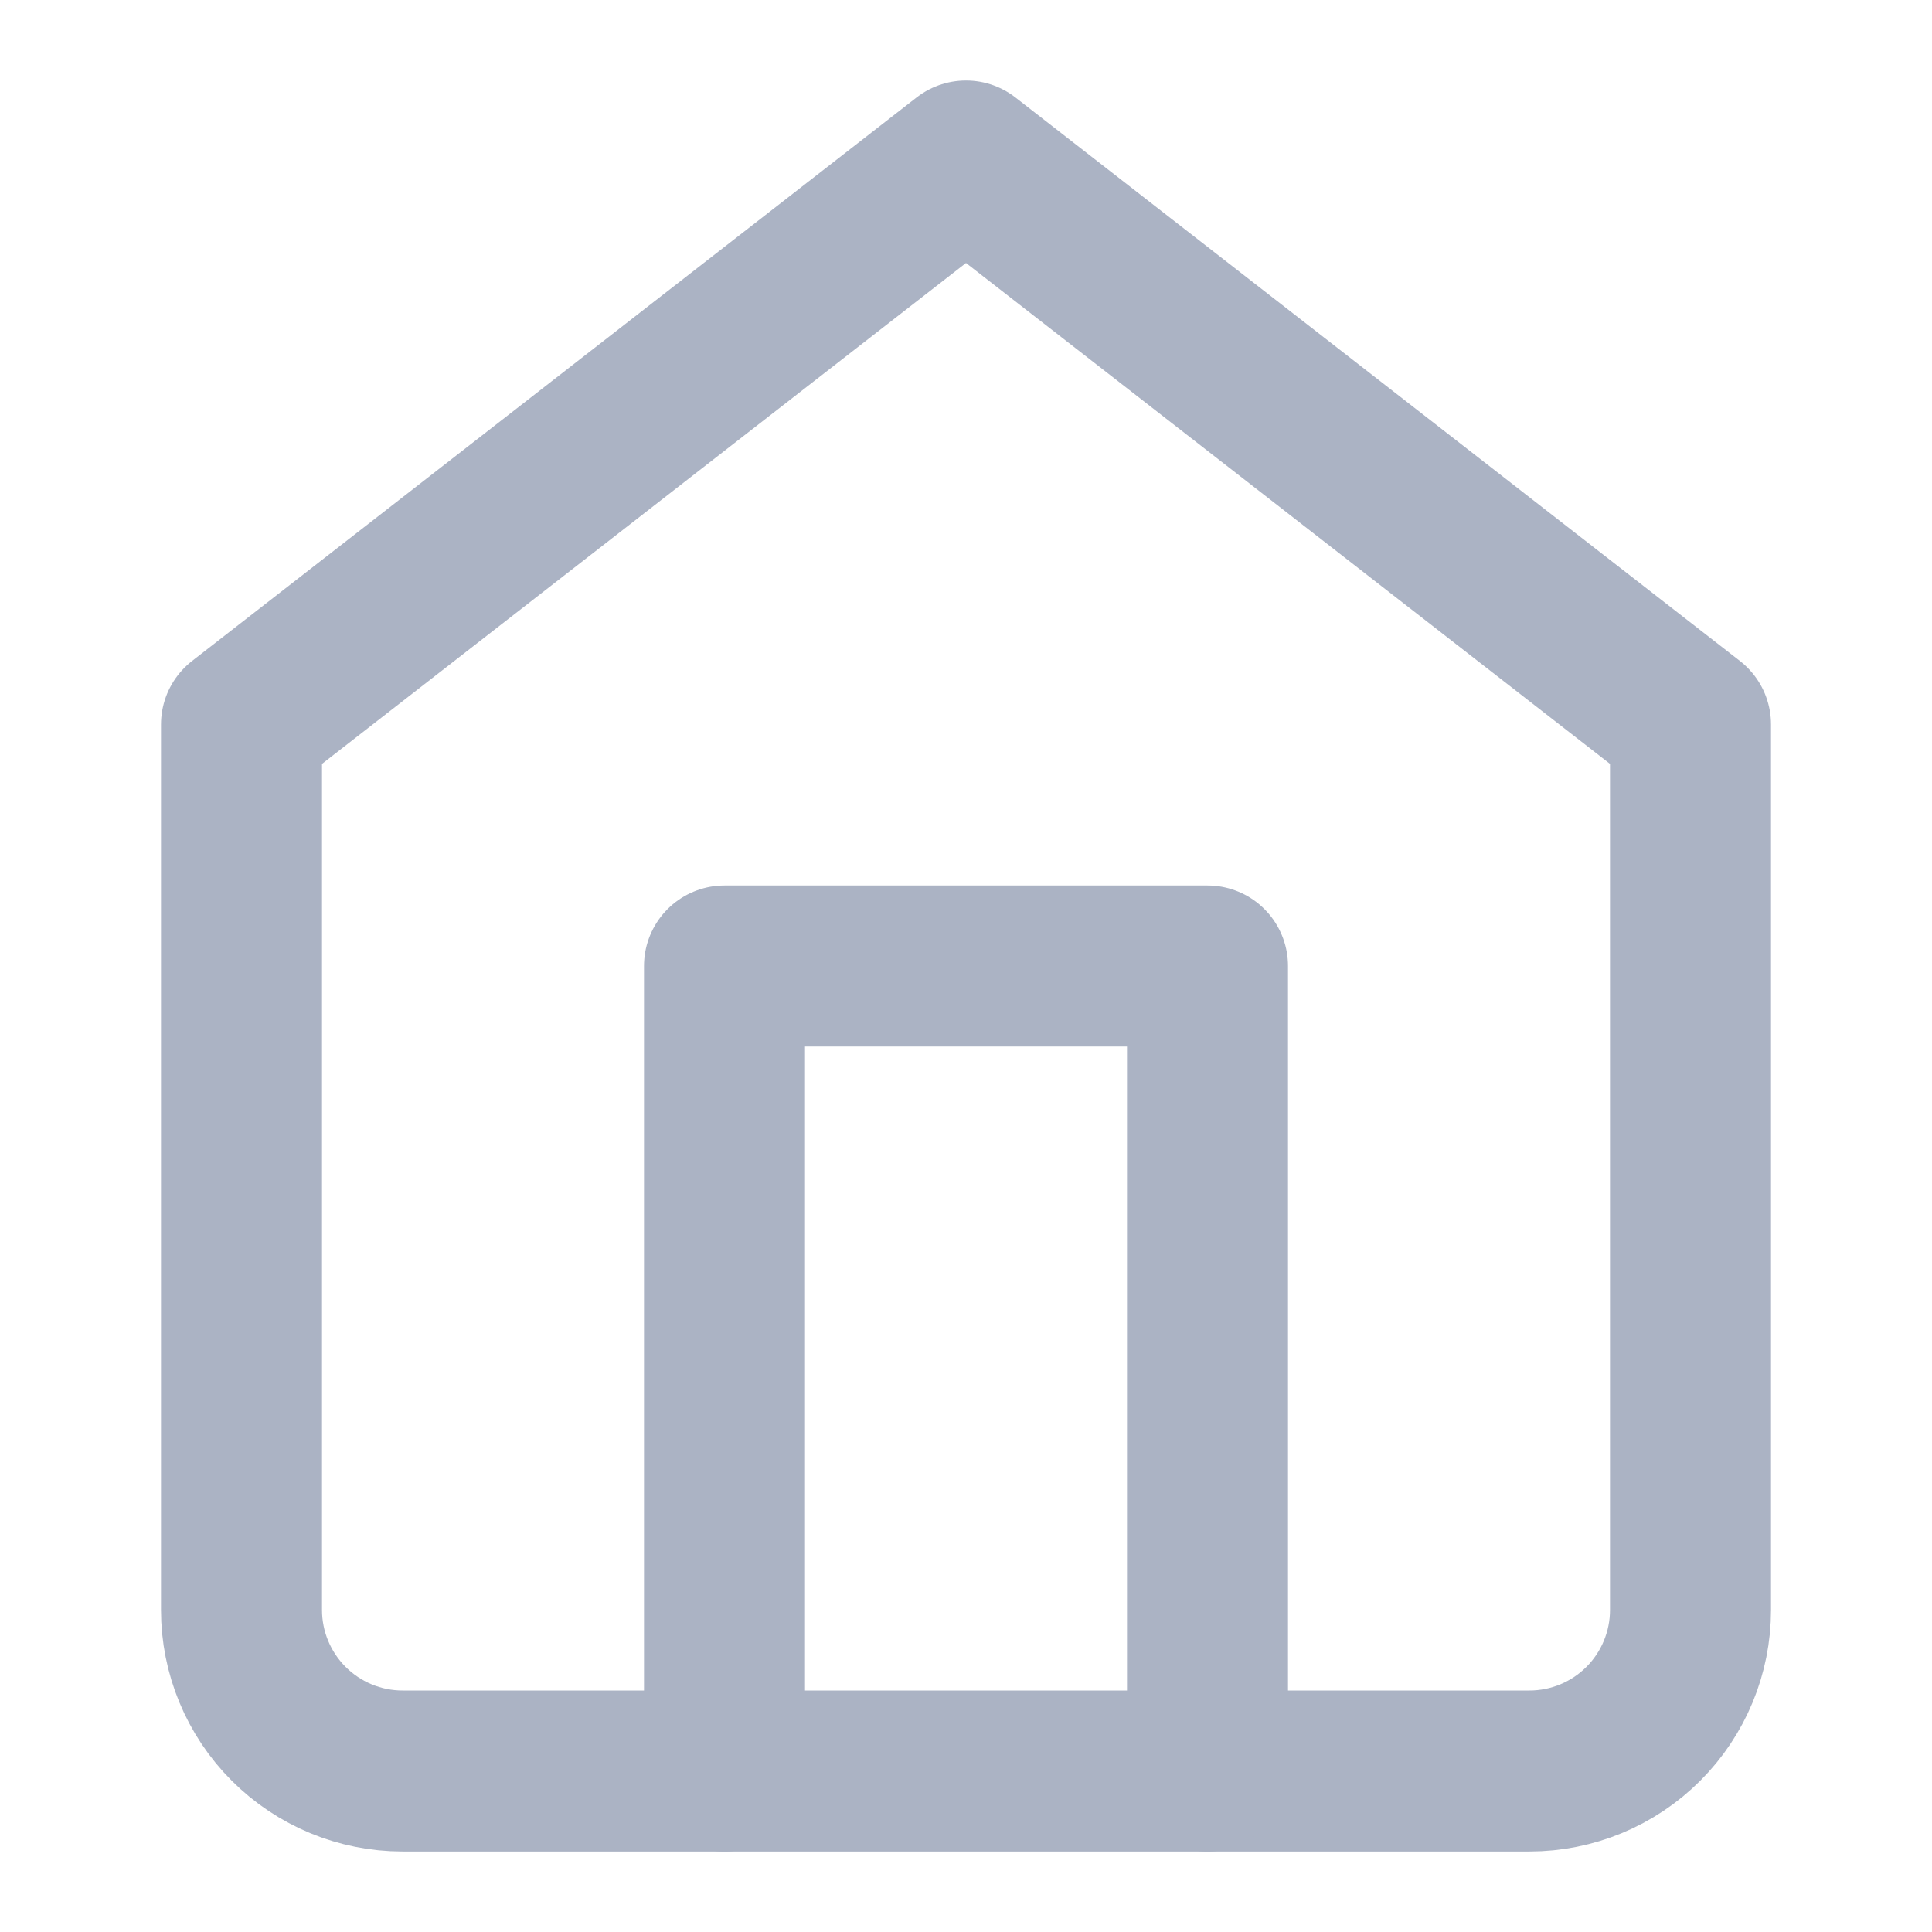
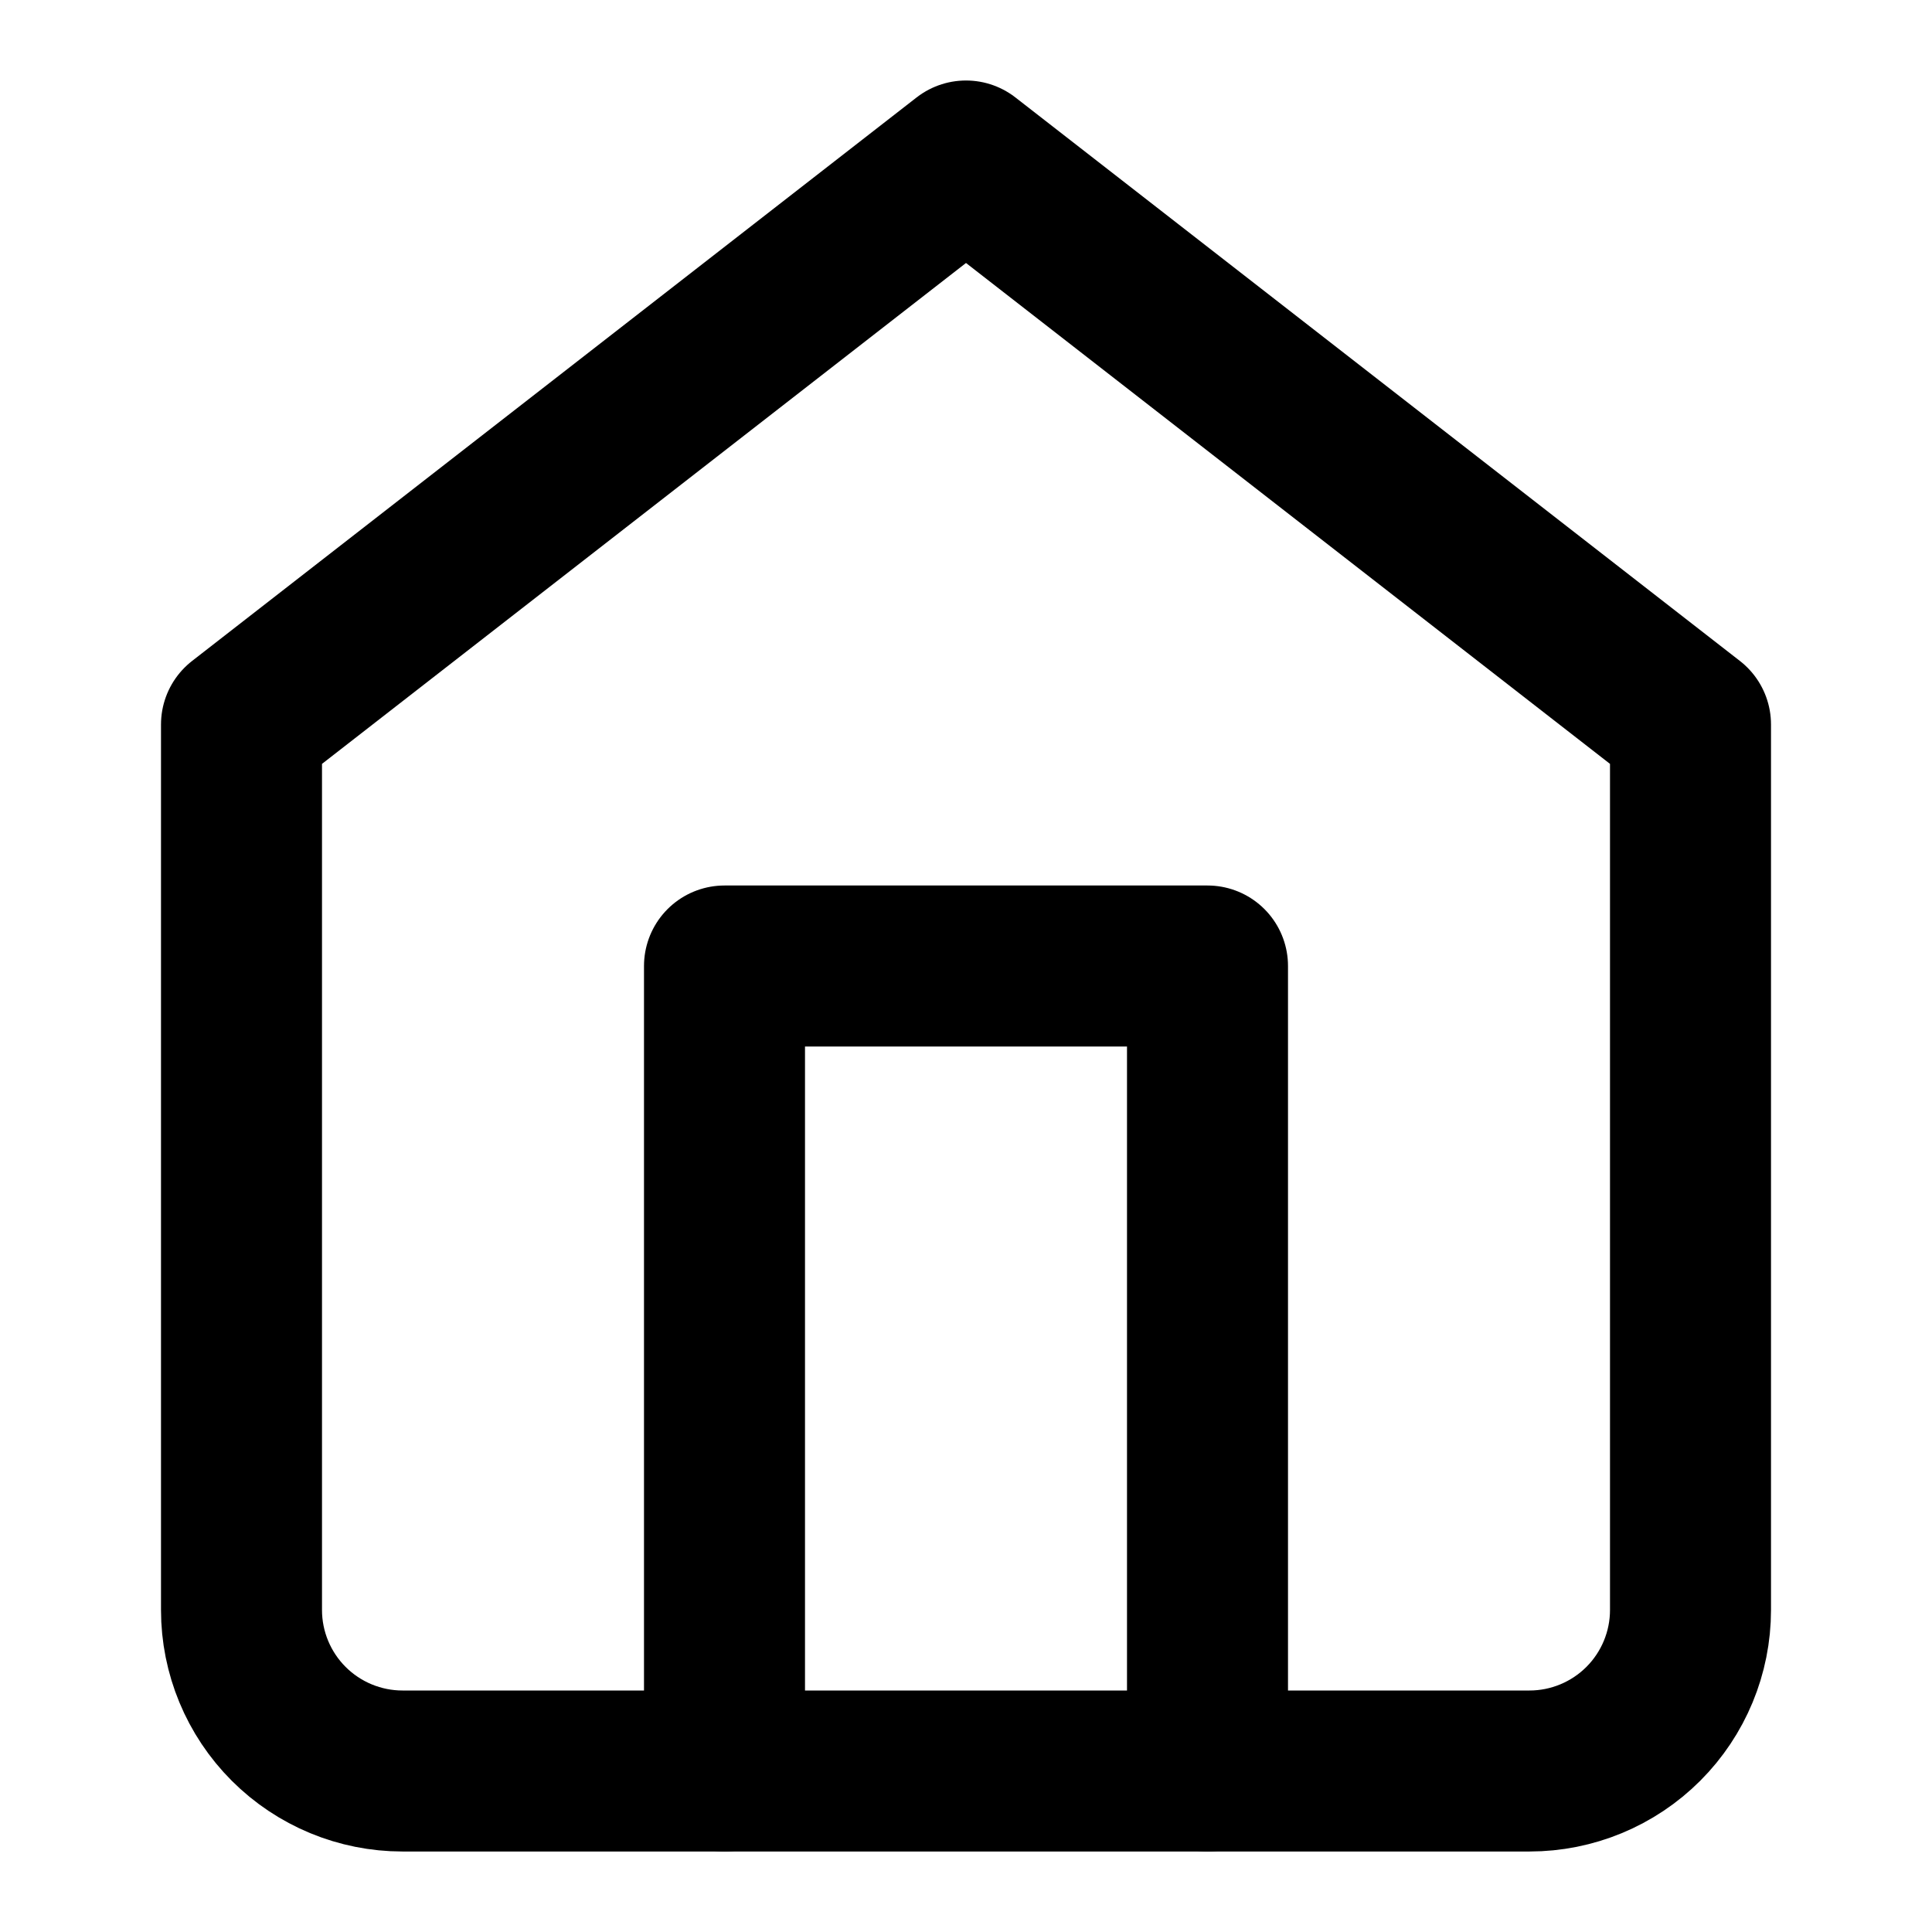
<svg xmlns="http://www.w3.org/2000/svg" width="24" height="24" viewBox="0 0 24 24" fill="none">
-   <path d="M3 9L12 2L21 9V20C21 20.53 20.789 21.039 20.414 21.414C20.039 21.789 19.53 22 19 22H5C4.47 22 3.961 21.789 3.586 21.414C3.211 21.039 3 20.53 3 20V9Z" stroke="#ABB3C4" stroke-width="2" stroke-linecap="round" stroke-linejoin="round" />
-   <path d="M9 22V12H15V22" stroke="#ABB3C4" stroke-width="2" stroke-linecap="round" stroke-linejoin="round" />
+   <path d="M3 9L12 2L21 9V20C21 20.53 20.789 21.039 20.414 21.414C20.039 21.789 19.53 22 19 22H5C4.47 22 3.961 21.789 3.586 21.414C3.211 21.039 3 20.53 3 20V9Z" stroke="#000" stroke-width="2" stroke-linecap="round" stroke-linejoin="round" />
+   <path d="M9 22V12H15V22" stroke="#000" stroke-width="2" stroke-linecap="round" stroke-linejoin="round" />
</svg>
